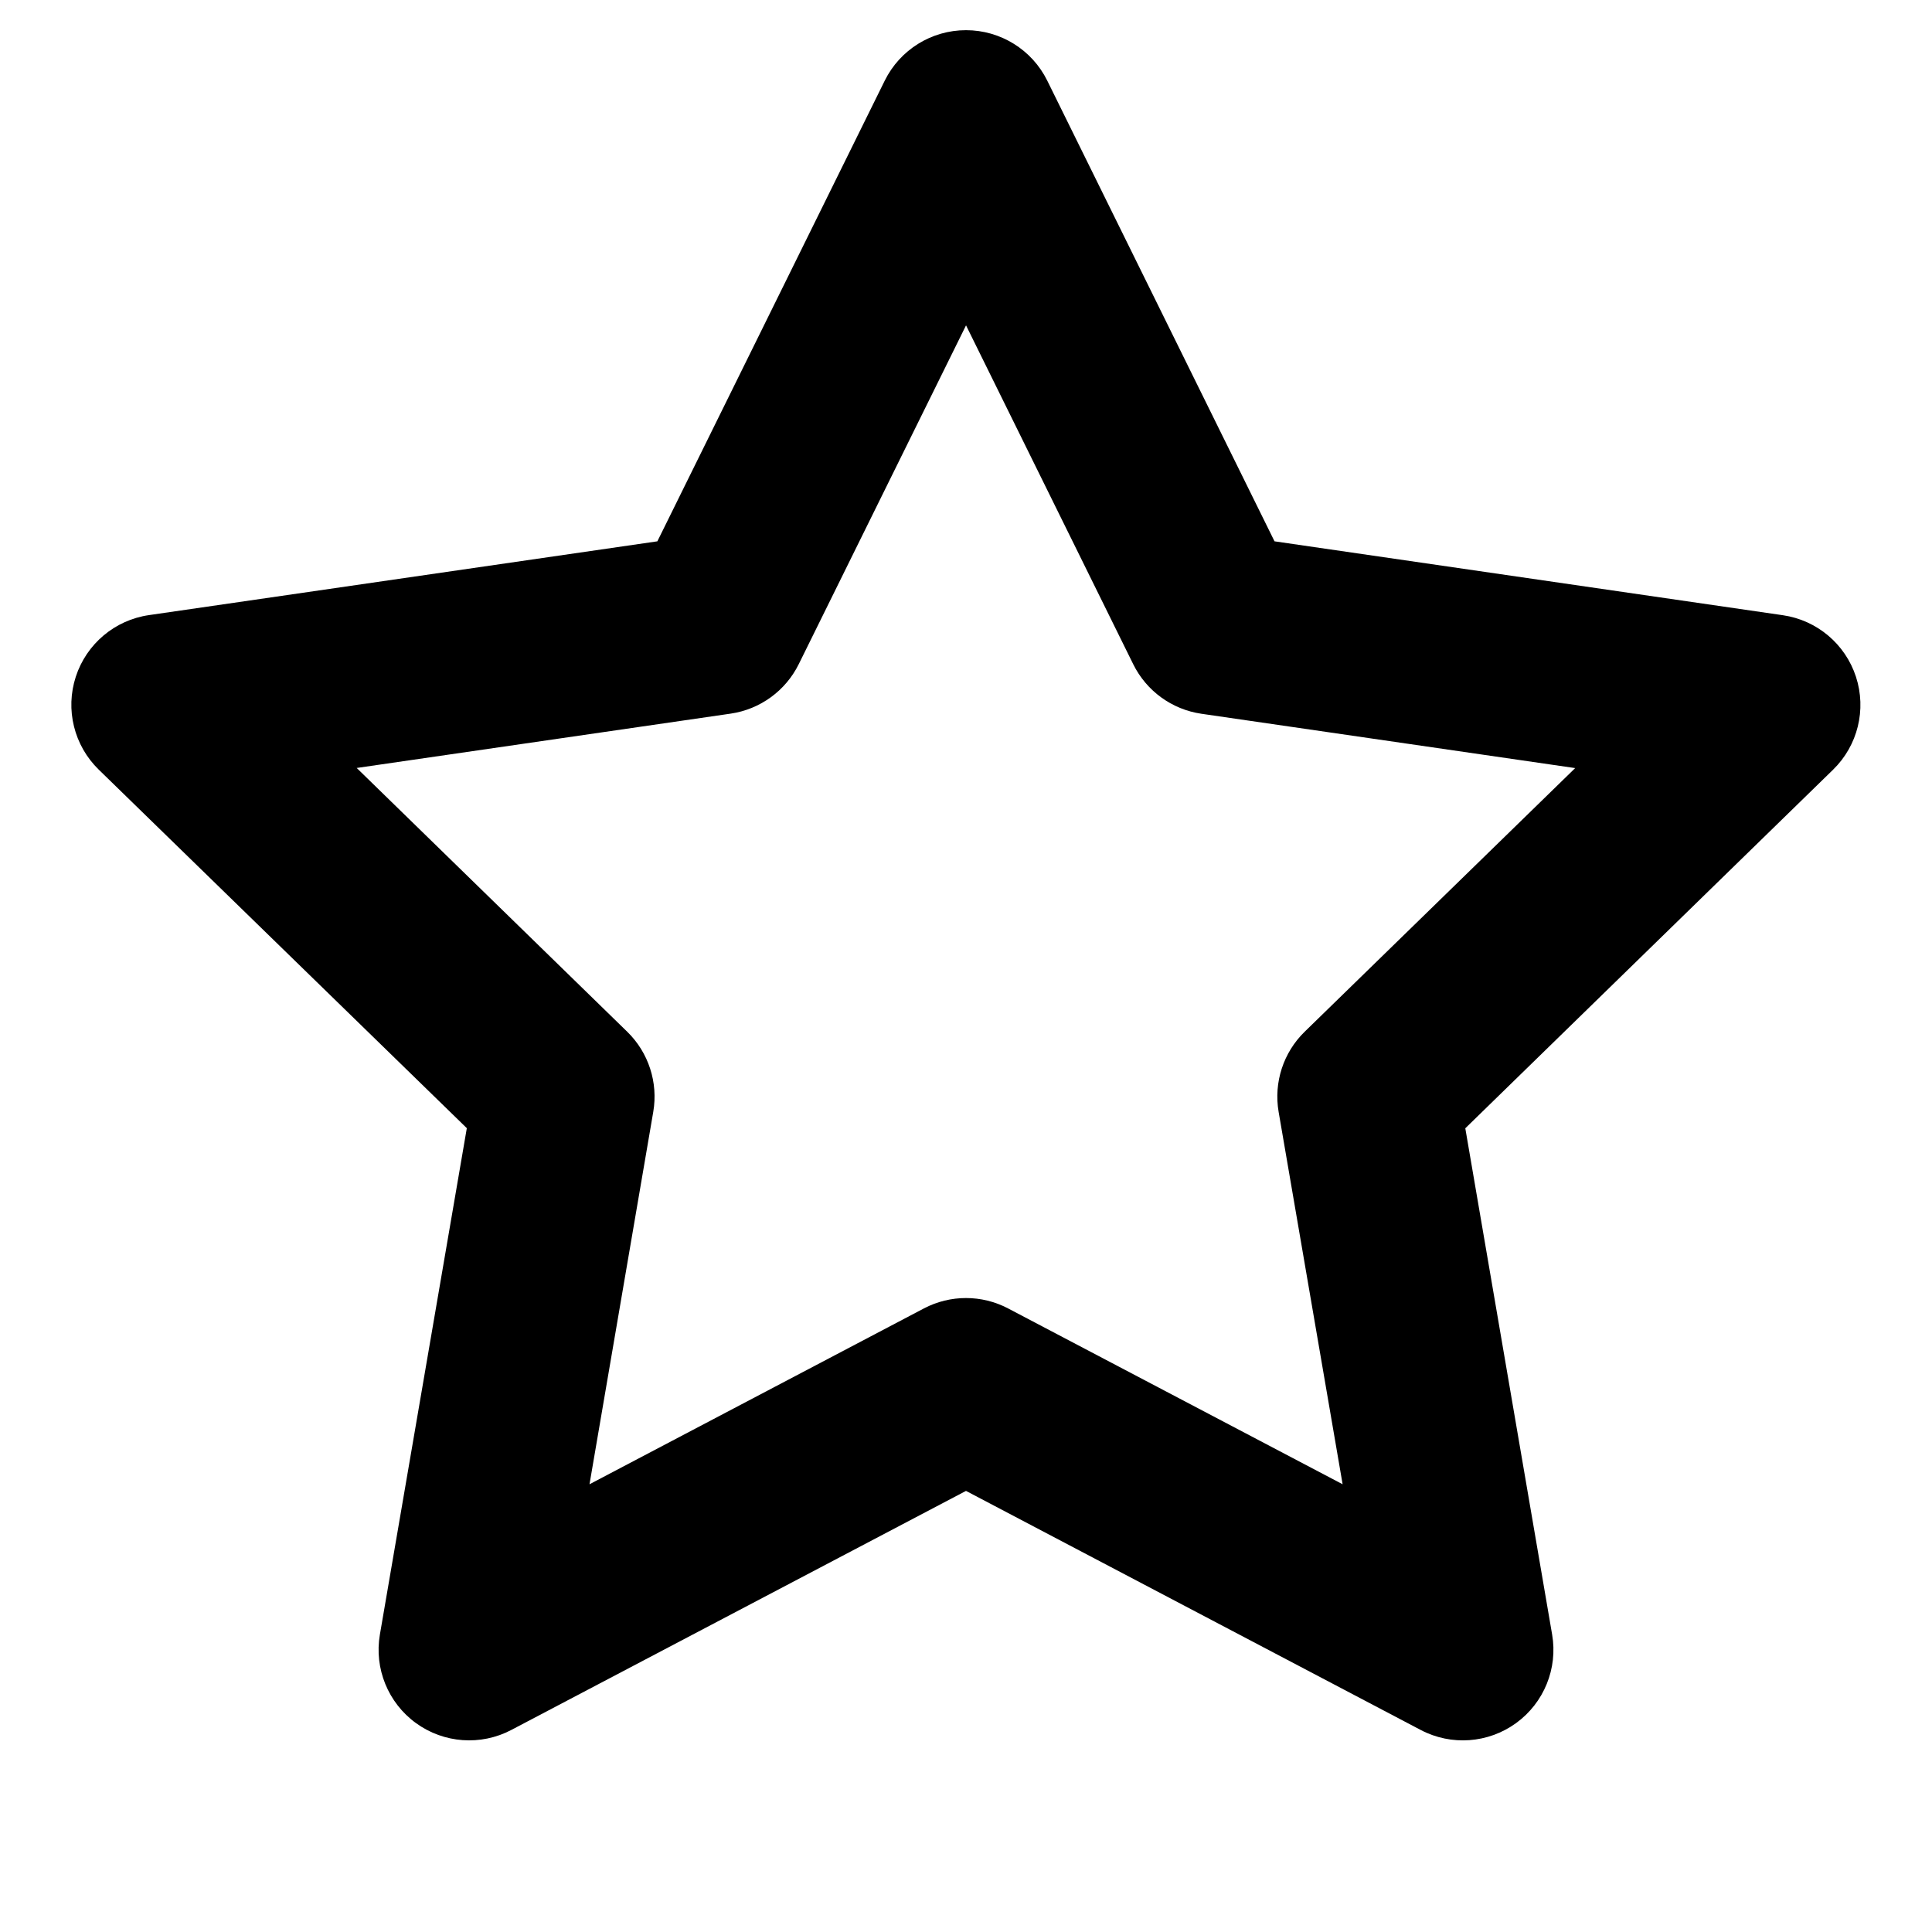
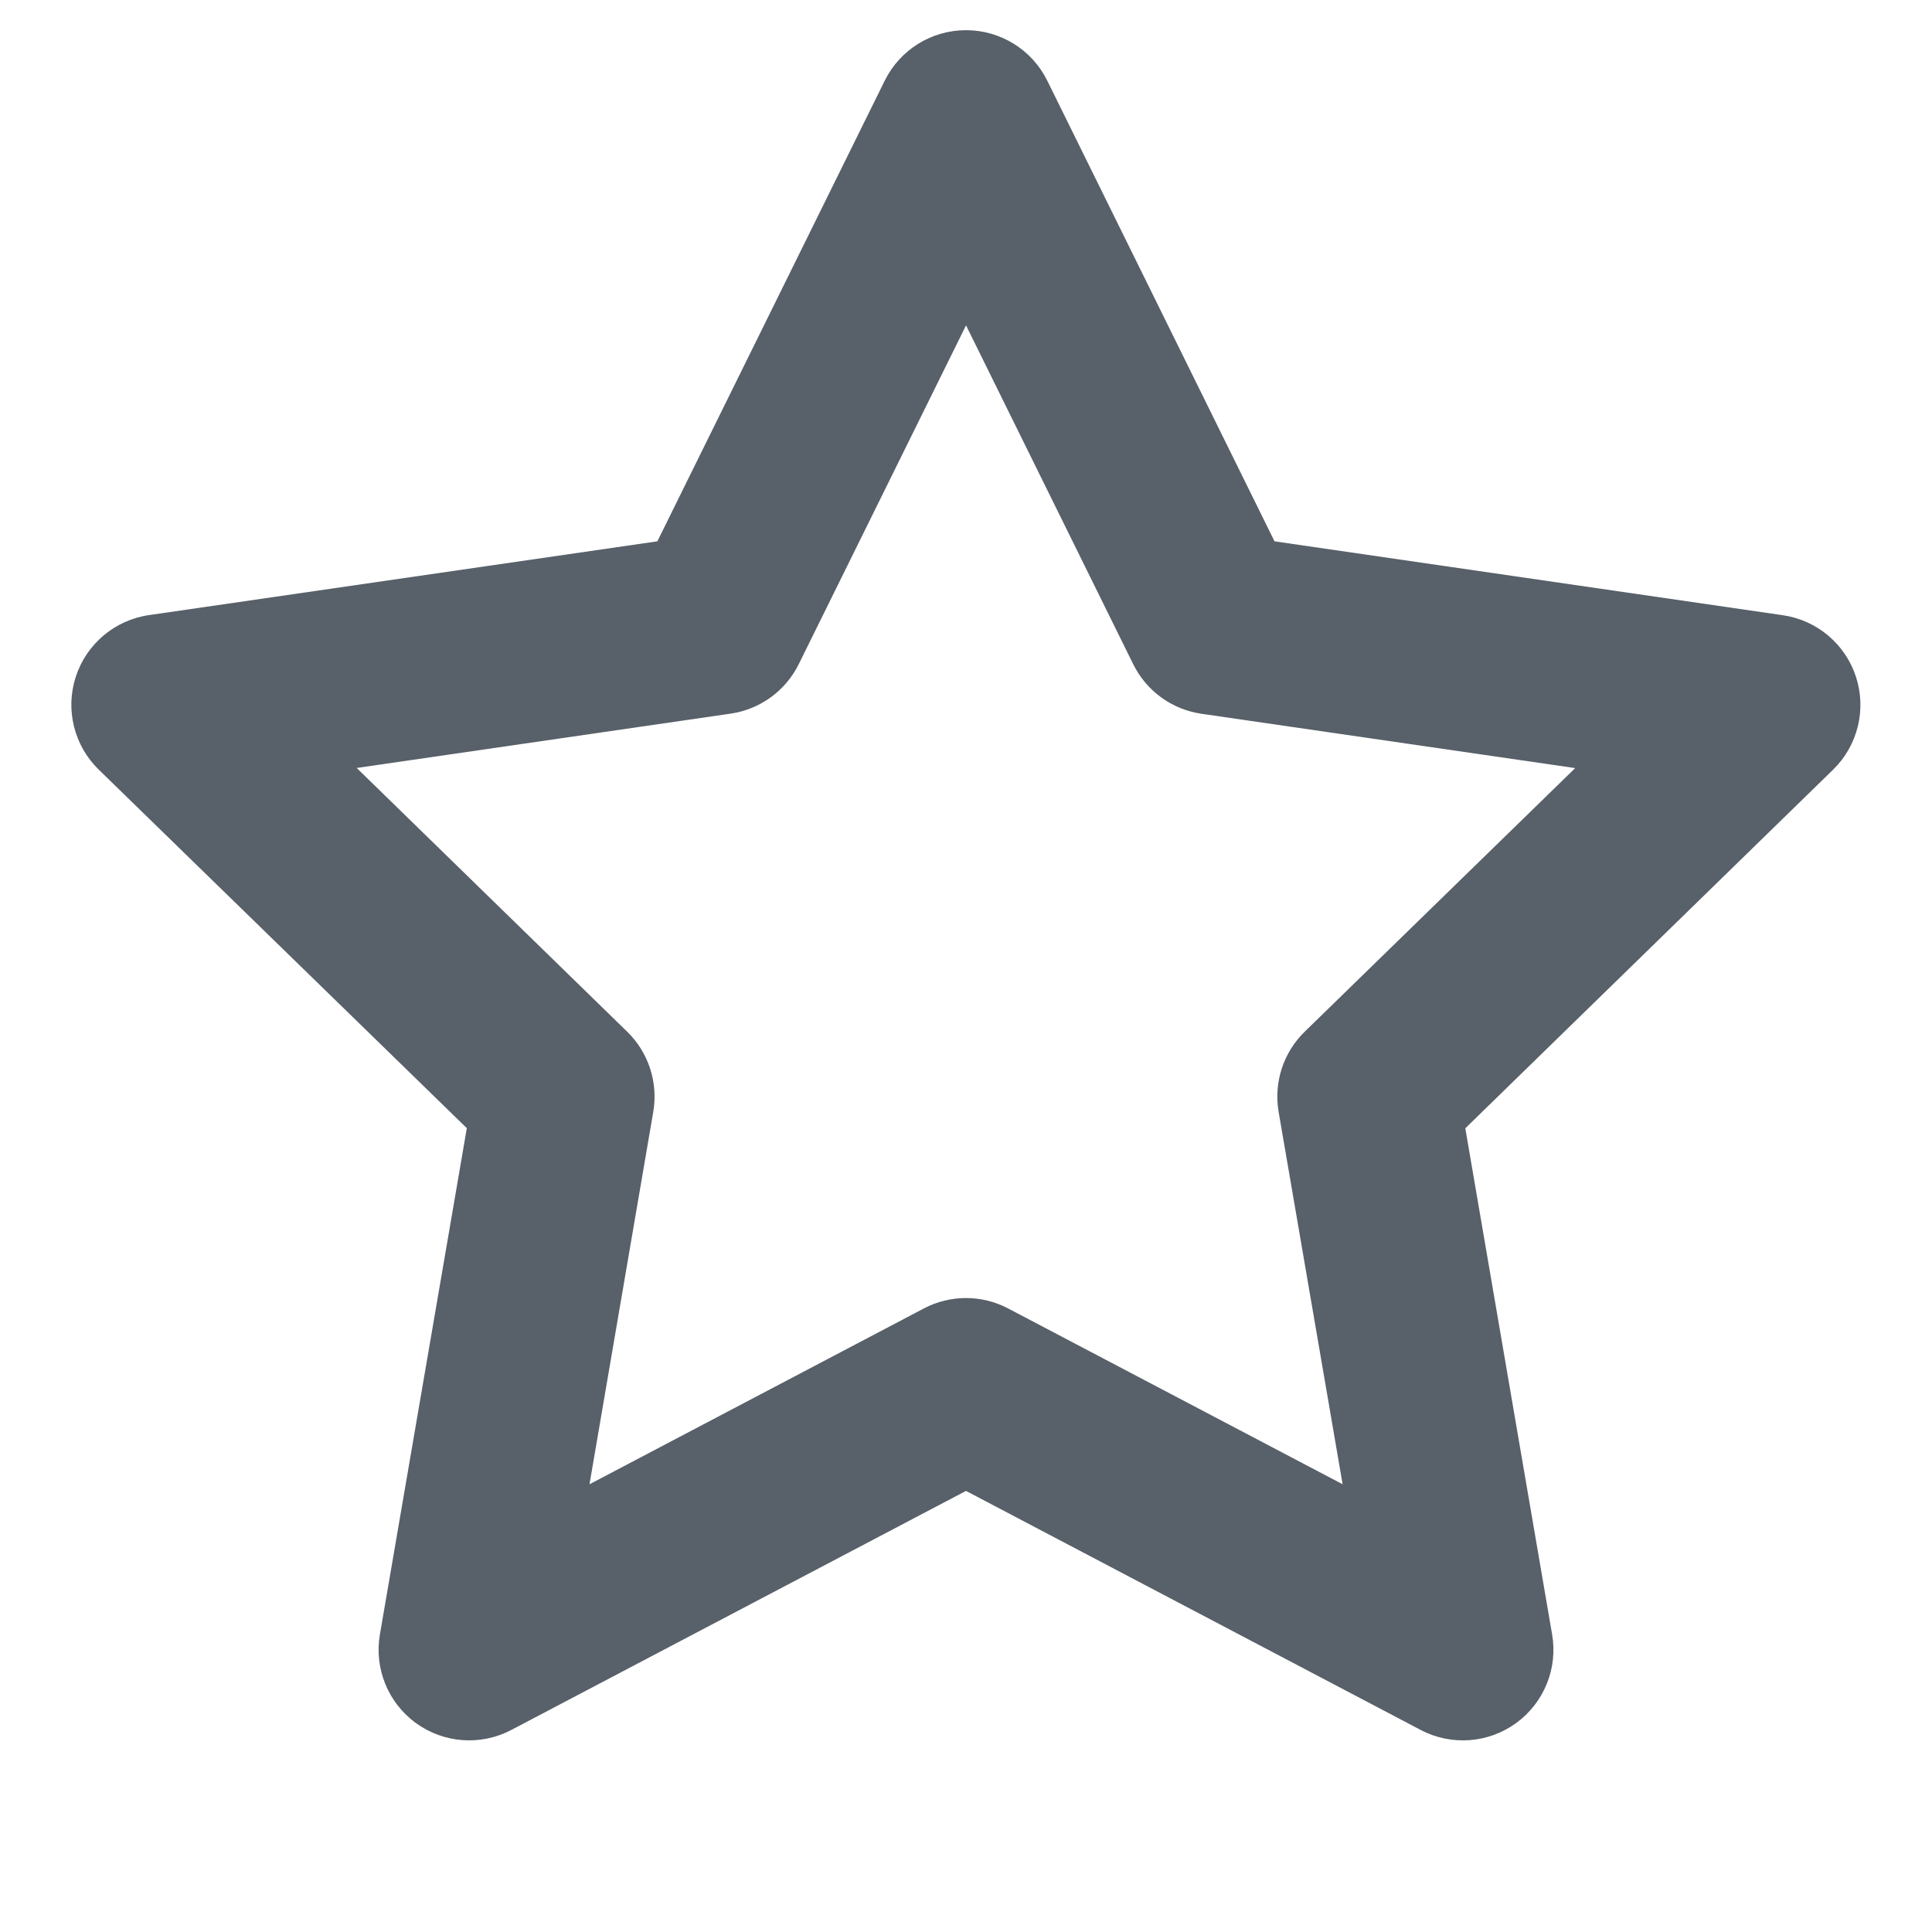
<svg xmlns="http://www.w3.org/2000/svg" viewBox="0 0 16 16" width="16" height="16">
-   <path fill-rule="evenodd" d="M8 .25a.75.75 0 01.673.418l1.882 3.815 4.21.612a.75.75 0 01.416 1.279l-3.046 2.97.719 4.192a.75.75 0 01-1.088.791L8 12.347l-3.766 1.98a.75.75 0 01-1.088-.79l.72-4.194L.818 6.374a.75.75 0 01.416-1.28l4.21-.611L7.327.668A.75.75 0 018 .25zm0 2.445L6.615 5.5a.75.75 0 01-.564.41l-3.097.45 2.24 2.184a.75.75 0 01.216.664l-.528 3.084 2.769-1.456a.75.75 0 01.698 0l2.77 1.456-.53-3.084a.75.75 0 01.216-.664l2.24-2.183-3.096-.45a.75.75 0 01-.564-.41L8 2.694v.001z" />
+   <path fill="#586069" d="M8 .25a.75.75 0 01.673.418l1.882 3.815 4.21.612a.75.75 0 01.416 1.279l-3.046 2.97.719 4.192a.75.75 0 01-1.088.791L8 12.347l-3.766 1.98a.75.75 0 01-1.088-.79l.72-4.194L.818 6.374a.75.75 0 01.416-1.28l4.21-.611L7.327.668A.75.75 0 018 .25zm0 2.445L6.615 5.5a.75.75 0 01-.564.41l-3.097.45 2.24 2.184a.75.75 0 01.216.664l-.528 3.084 2.769-1.456a.75.75 0 01.698 0l2.77 1.456-.53-3.084a.75.75 0 01.216-.664l2.24-2.183-3.096-.45a.75.75 0 01-.564-.41L8 2.694v.001z" />
</svg>
